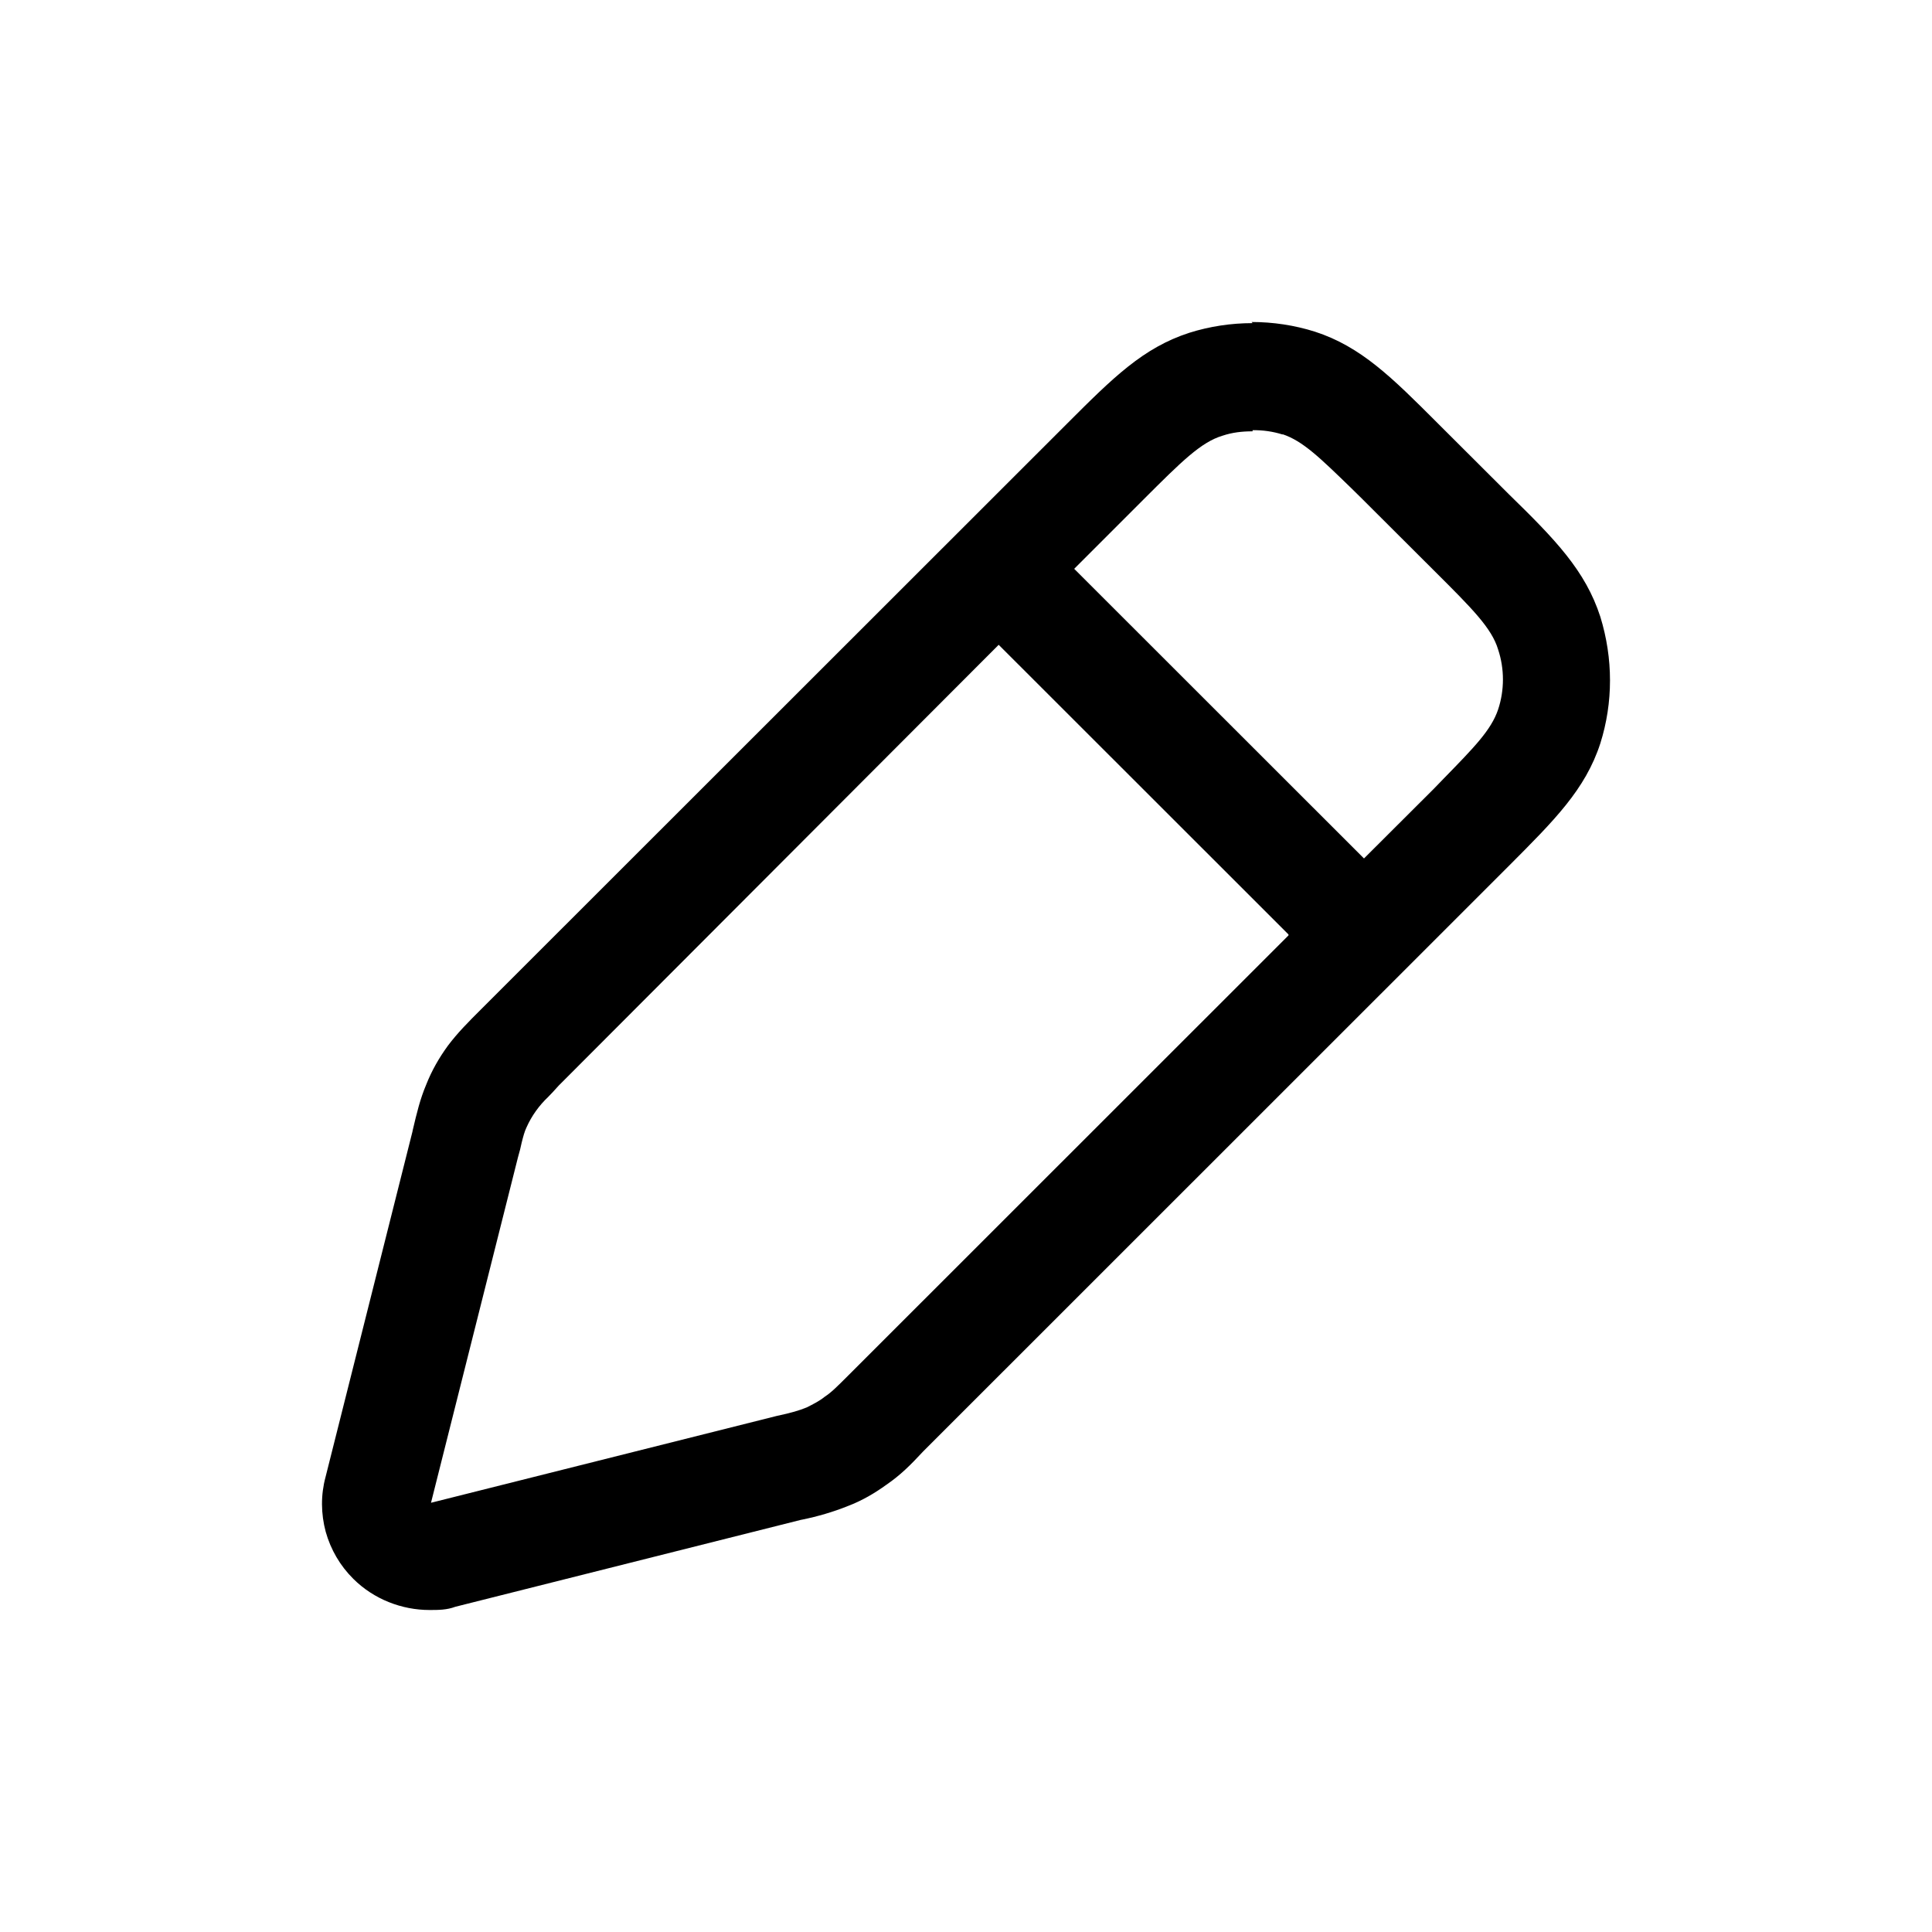
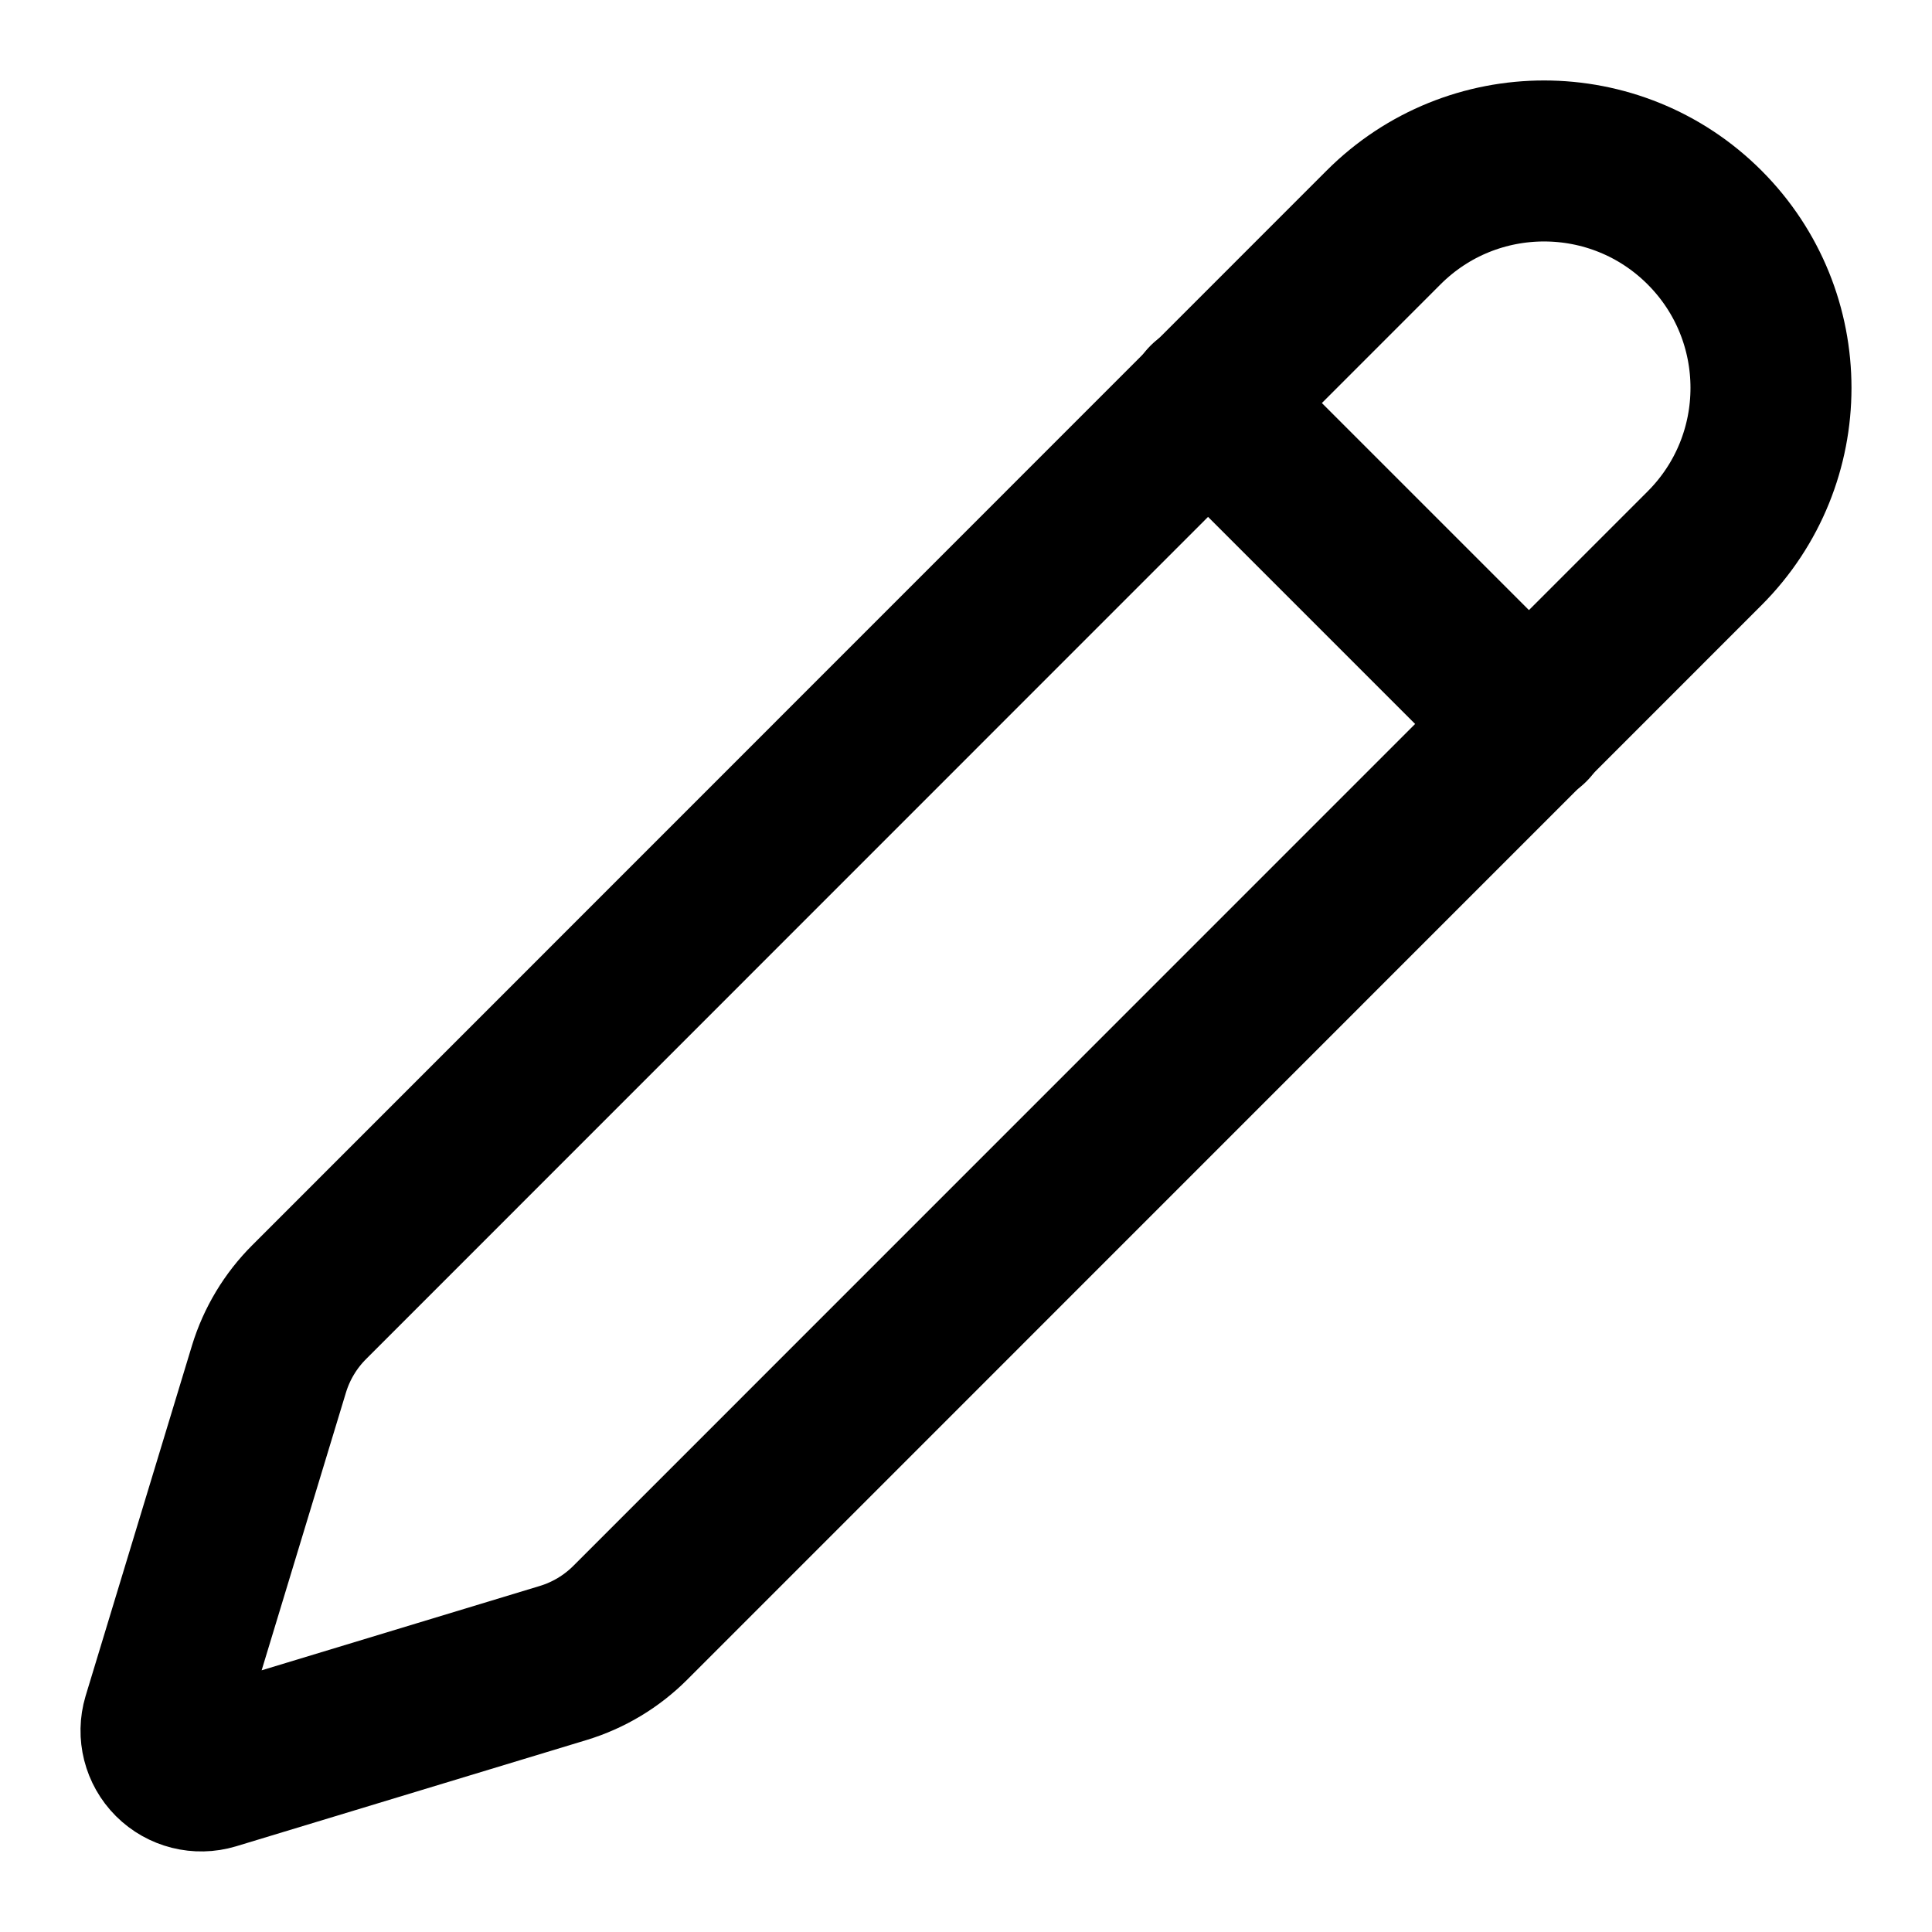
- <svg xmlns="http://www.w3.org/2000/svg" width="12" height="12" viewBox="0 0 12 12" fill="none">
-   <path fill-rule="evenodd" clip-rule="evenodd" d="M7.387 2.067C7.514 2.027 7.647 2.007 7.78 2.007L7.774 2C7.907 2 8.04 2.02 8.167 2.06C8.454 2.153 8.647 2.346 8.927 2.626L9.373 3.071C9.66 3.351 9.847 3.544 9.94 3.831C10.02 4.091 10.02 4.363 9.94 4.617C9.847 4.904 9.653 5.096 9.373 5.377L5.734 9.015C5.654 9.101 5.594 9.161 5.507 9.221C5.434 9.274 5.354 9.321 5.267 9.354C5.175 9.391 5.079 9.419 4.981 9.439L4.975 9.44L2.828 9.98C2.775 10 2.722 10 2.668 10C2.495 10 2.322 9.933 2.195 9.807C2.113 9.726 2.054 9.625 2.023 9.514C1.993 9.402 1.992 9.285 2.022 9.174L2.562 7.028L2.563 7.022C2.589 6.912 2.609 6.827 2.648 6.735C2.682 6.649 2.728 6.569 2.782 6.495C2.842 6.415 2.908 6.349 2.988 6.269L6.627 2.632C6.914 2.345 7.1 2.16 7.387 2.067ZM7.967 2.699C7.907 2.68 7.844 2.671 7.78 2.672V2.679C7.714 2.679 7.654 2.686 7.594 2.706C7.46 2.746 7.34 2.865 7.1 3.105L6.672 3.533L8.472 5.332L8.905 4.9L8.967 4.836C9.159 4.639 9.262 4.534 9.305 4.407C9.345 4.287 9.345 4.154 9.305 4.034C9.265 3.901 9.145 3.781 8.905 3.542L8.458 3.096L8.394 3.033C8.197 2.842 8.092 2.739 7.966 2.697L7.967 2.699ZM8.003 5.804L6.203 4.005L3.47 6.743C3.445 6.771 3.424 6.794 3.405 6.813C3.348 6.867 3.302 6.931 3.27 7.003C3.258 7.028 3.25 7.058 3.24 7.098C3.235 7.124 3.227 7.154 3.217 7.189L2.677 9.334L4.823 8.795C4.917 8.775 4.963 8.761 5.01 8.742C5.05 8.722 5.09 8.702 5.123 8.675C5.163 8.649 5.197 8.615 5.27 8.542L8.003 5.81V5.804Z" fill="black" />
+ <svg xmlns="http://www.w3.org/2000/svg" width="24" height="24" viewBox="0 0 24 24" fill="none">
+   <path fill="none" d="M21.174 6.812a1 1 0 0 0-3.986-3.987L3.842 16.174a2 2 0 0 0-.5.83l-1.321 4.352a.5.5 0 0 0 .623.622l4.353-1.32a2 2 0 0 0 .83-.497z" stroke="currentColor" stroke-width="2" stroke-linecap="round" stroke-linejoin="round" />
+   <path fill="none" d="m15 5 4 4" stroke="currentColor" stroke-width="2" stroke-linecap="round" stroke-linejoin="round" />
</svg>
